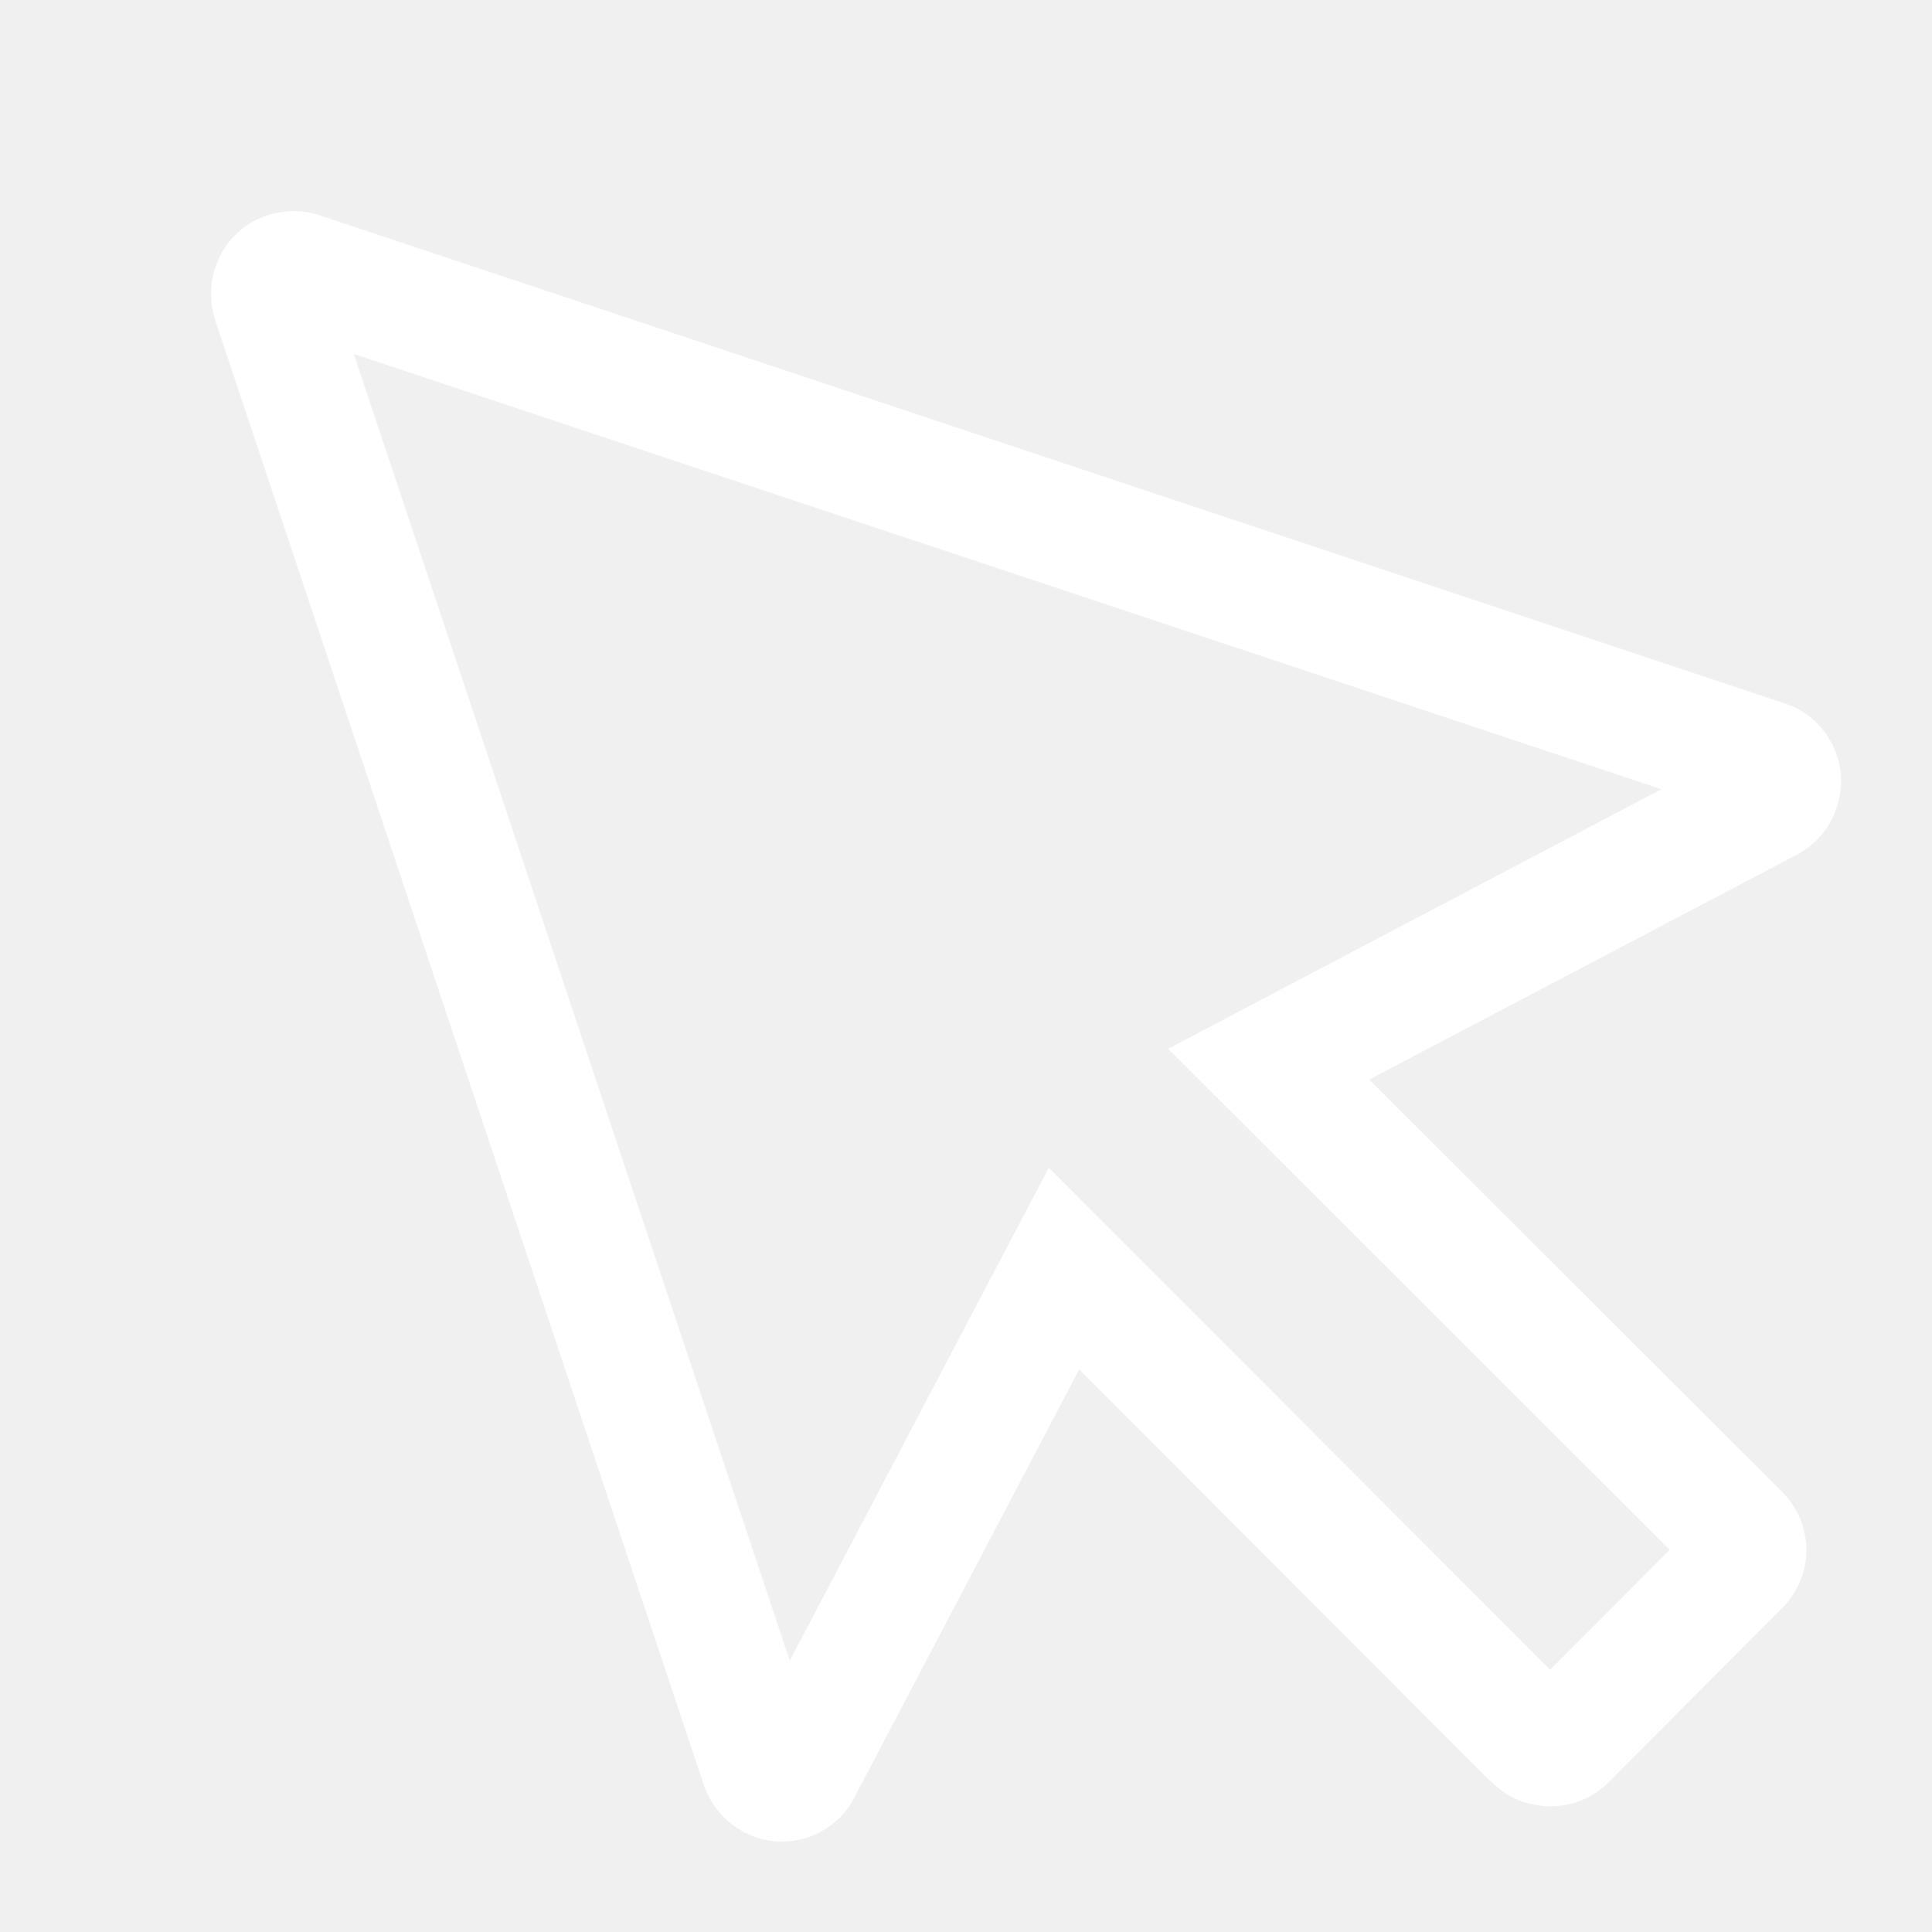
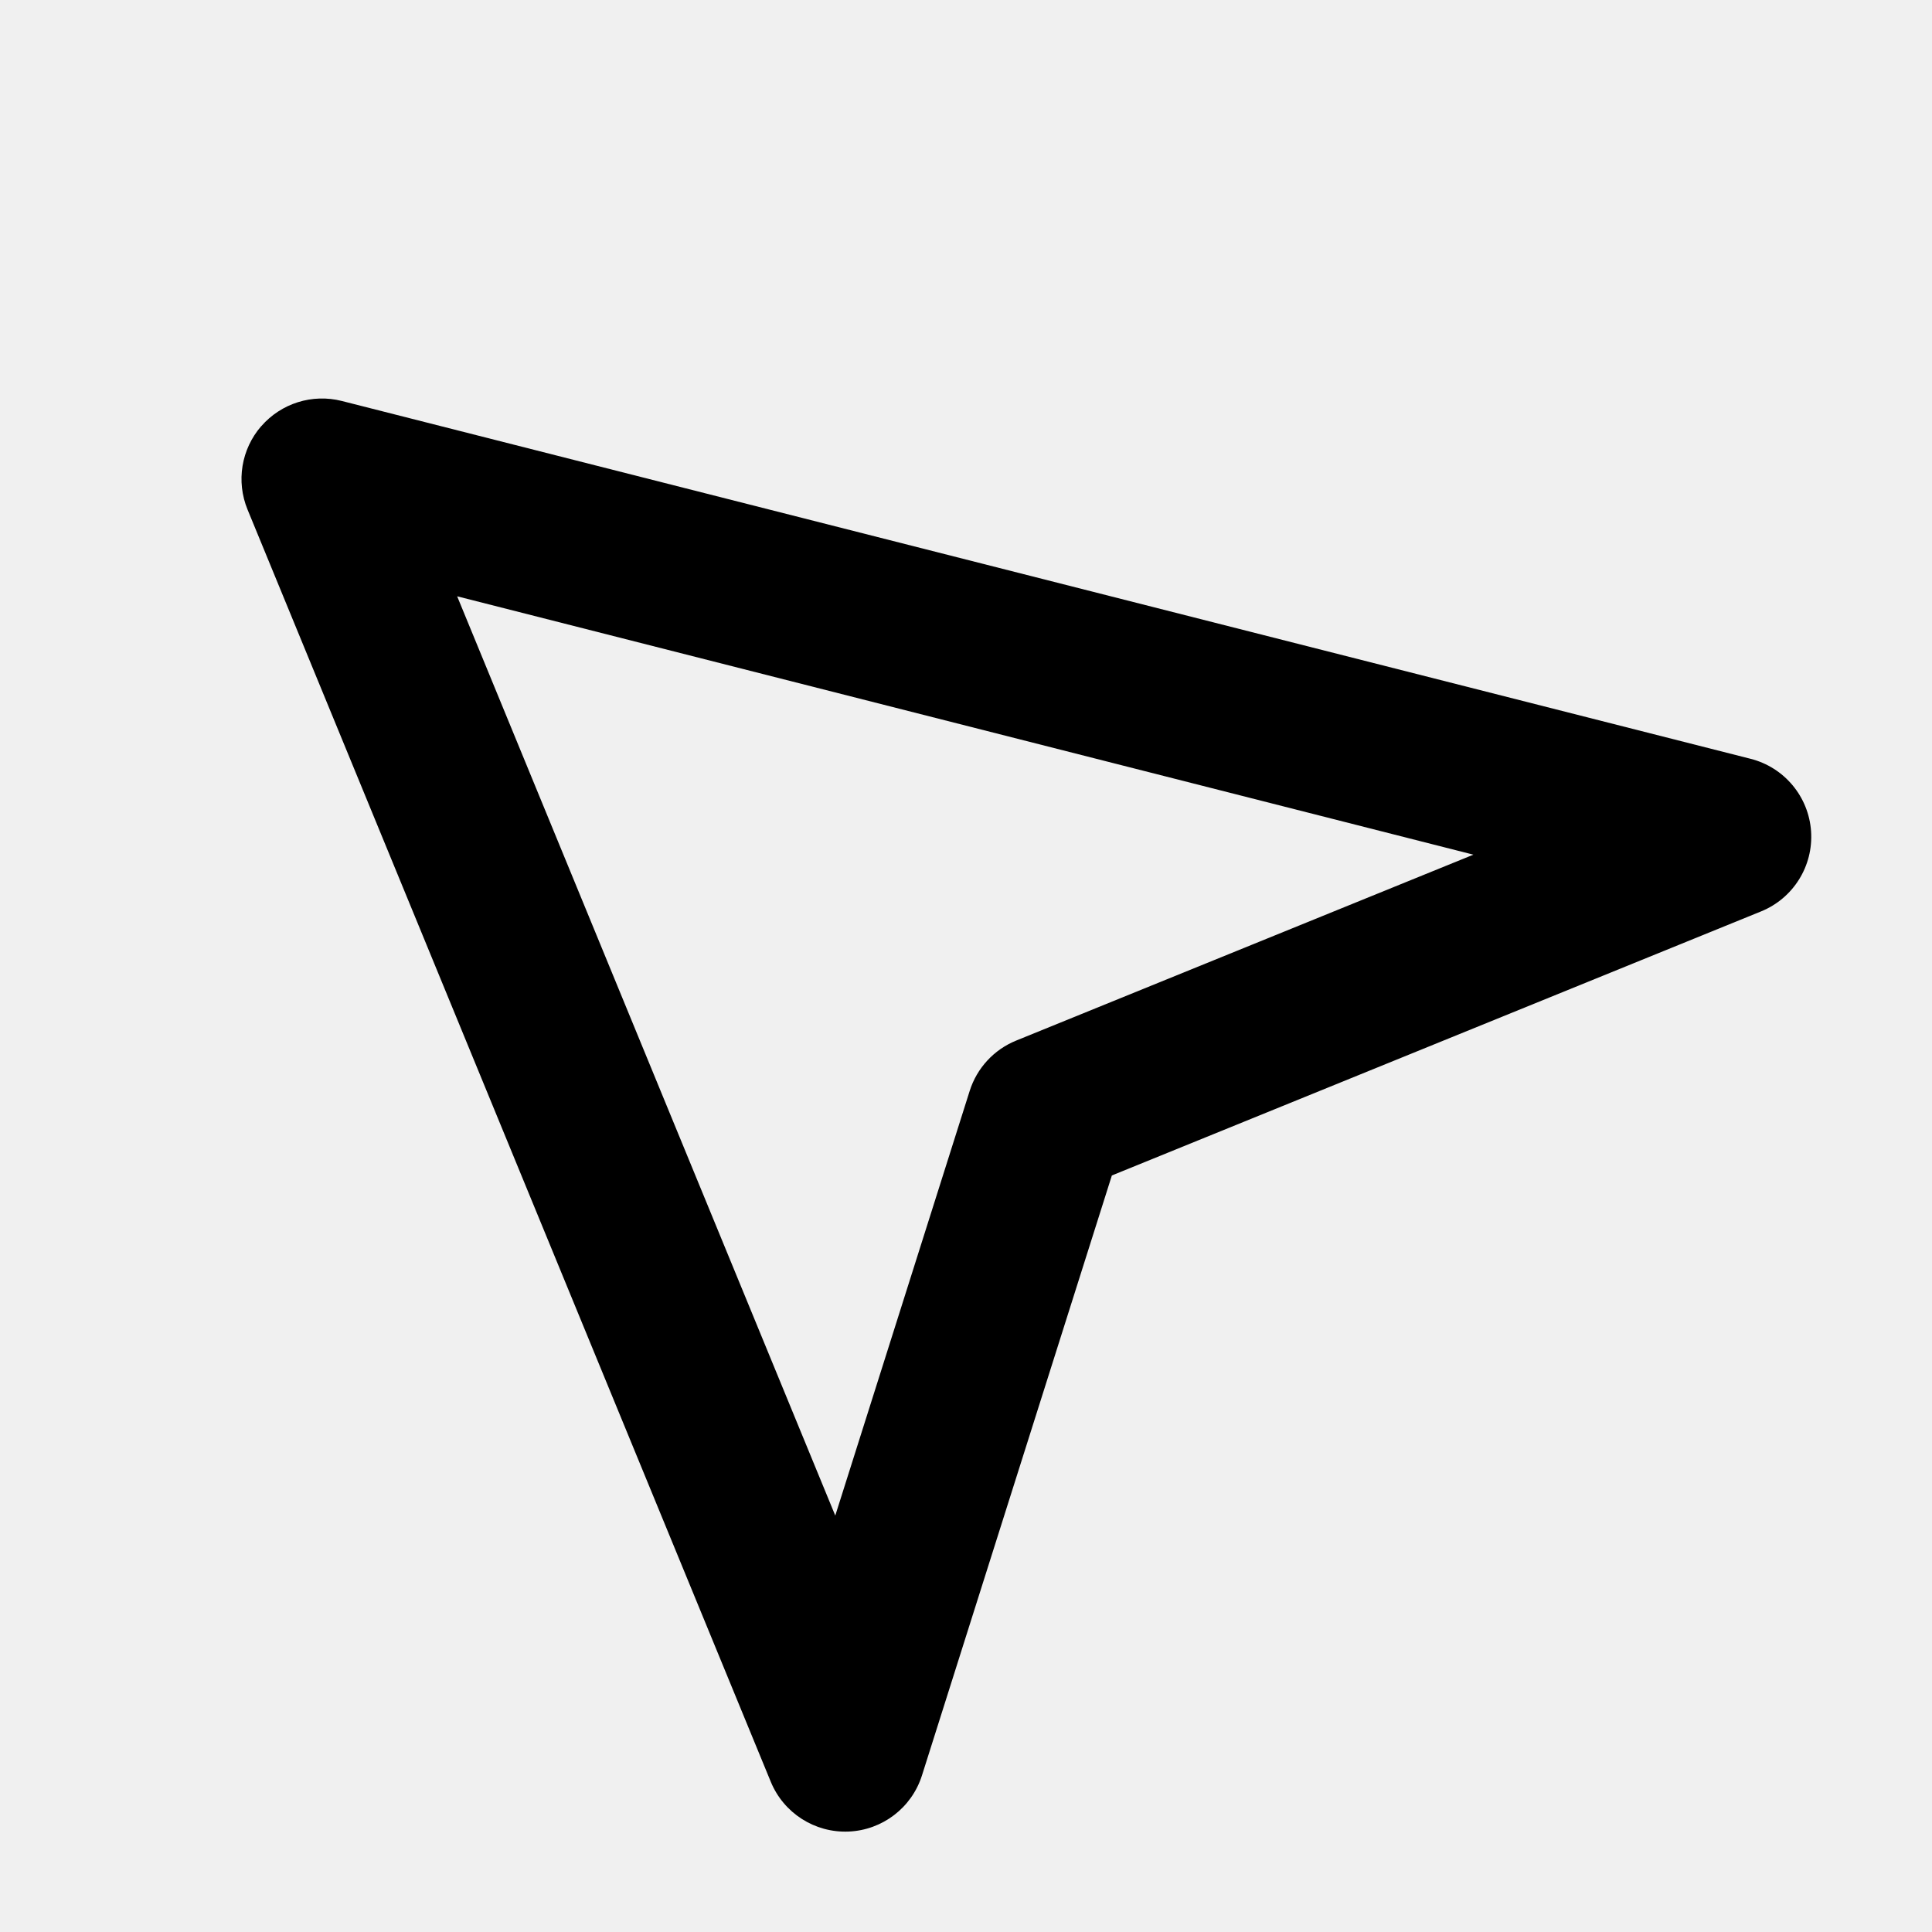
- <svg xmlns="http://www.w3.org/2000/svg" t="1573639653956" class="icon" viewBox="0 0 1024 1024" version="1.1" p-id="13962" width="200" height="200">
+ <svg xmlns="http://www.w3.org/2000/svg" t="1577357688796" class="icon" viewBox="0 0 1024 1024" version="1.1" p-id="19700" width="200" height="200">
  <defs>
    <style type="text/css" />
  </defs>
-   <path d="M187.5 187.6l693.1 230.7L696 515.4l-76.9 40.5 61.5 61.4L885 821.4l-63.4 63.6-204.2-204.5-61.5-61.6-40.5 77-96.8 184.3L187.5 187.6M155.9 111.9c-4.5 0-9.2 0.7-13.9 2.1-23 7.4-35.4 32-28 55.6l258.4 774.5c3.1 10.8 10.6 20.8 21.4 26.7 6.6 3.6 13.6 5.3 20.6 5.3 15.7 0 30.9-8.7 38.4-23.3l119.2-227 216.4 216.8 2.5 2.2c8.4 8.4 19.6 12.6 30.8 12.6s22.4-4.2 30.7-12.6l92.2-92.5c17.1-17.1 17.1-44.4 0-61.5l-218.9-218.6 226.7-119.2c10-5.6 17.4-13.6 21.1-25.2 7.8-23-5-47.5-27.3-54.9L169 114C164.8 112.6 160.4 111.9 155.9 111.9L155.9 111.9z" p-id="13963" fill="#ffffff" />
+   <path d="M138.453 225.92a42.667 42.667 0 0 1 42.709-13.397l746.667 189.653a42.667 42.667 0 0 1 5.547 80.896l-344.064 139.947-100.651 317.995a42.667 42.667 0 0 1-80.128 3.371L131.2 270.08a42.667 42.667 0 0 1 7.253-44.203zM242.347 316.16l200.363 487.125 71.253-225.109a42.667 42.667 0 0 1 24.576-26.624l242.389-98.56L242.389 316.075z" p-id="19701" />
</svg>
